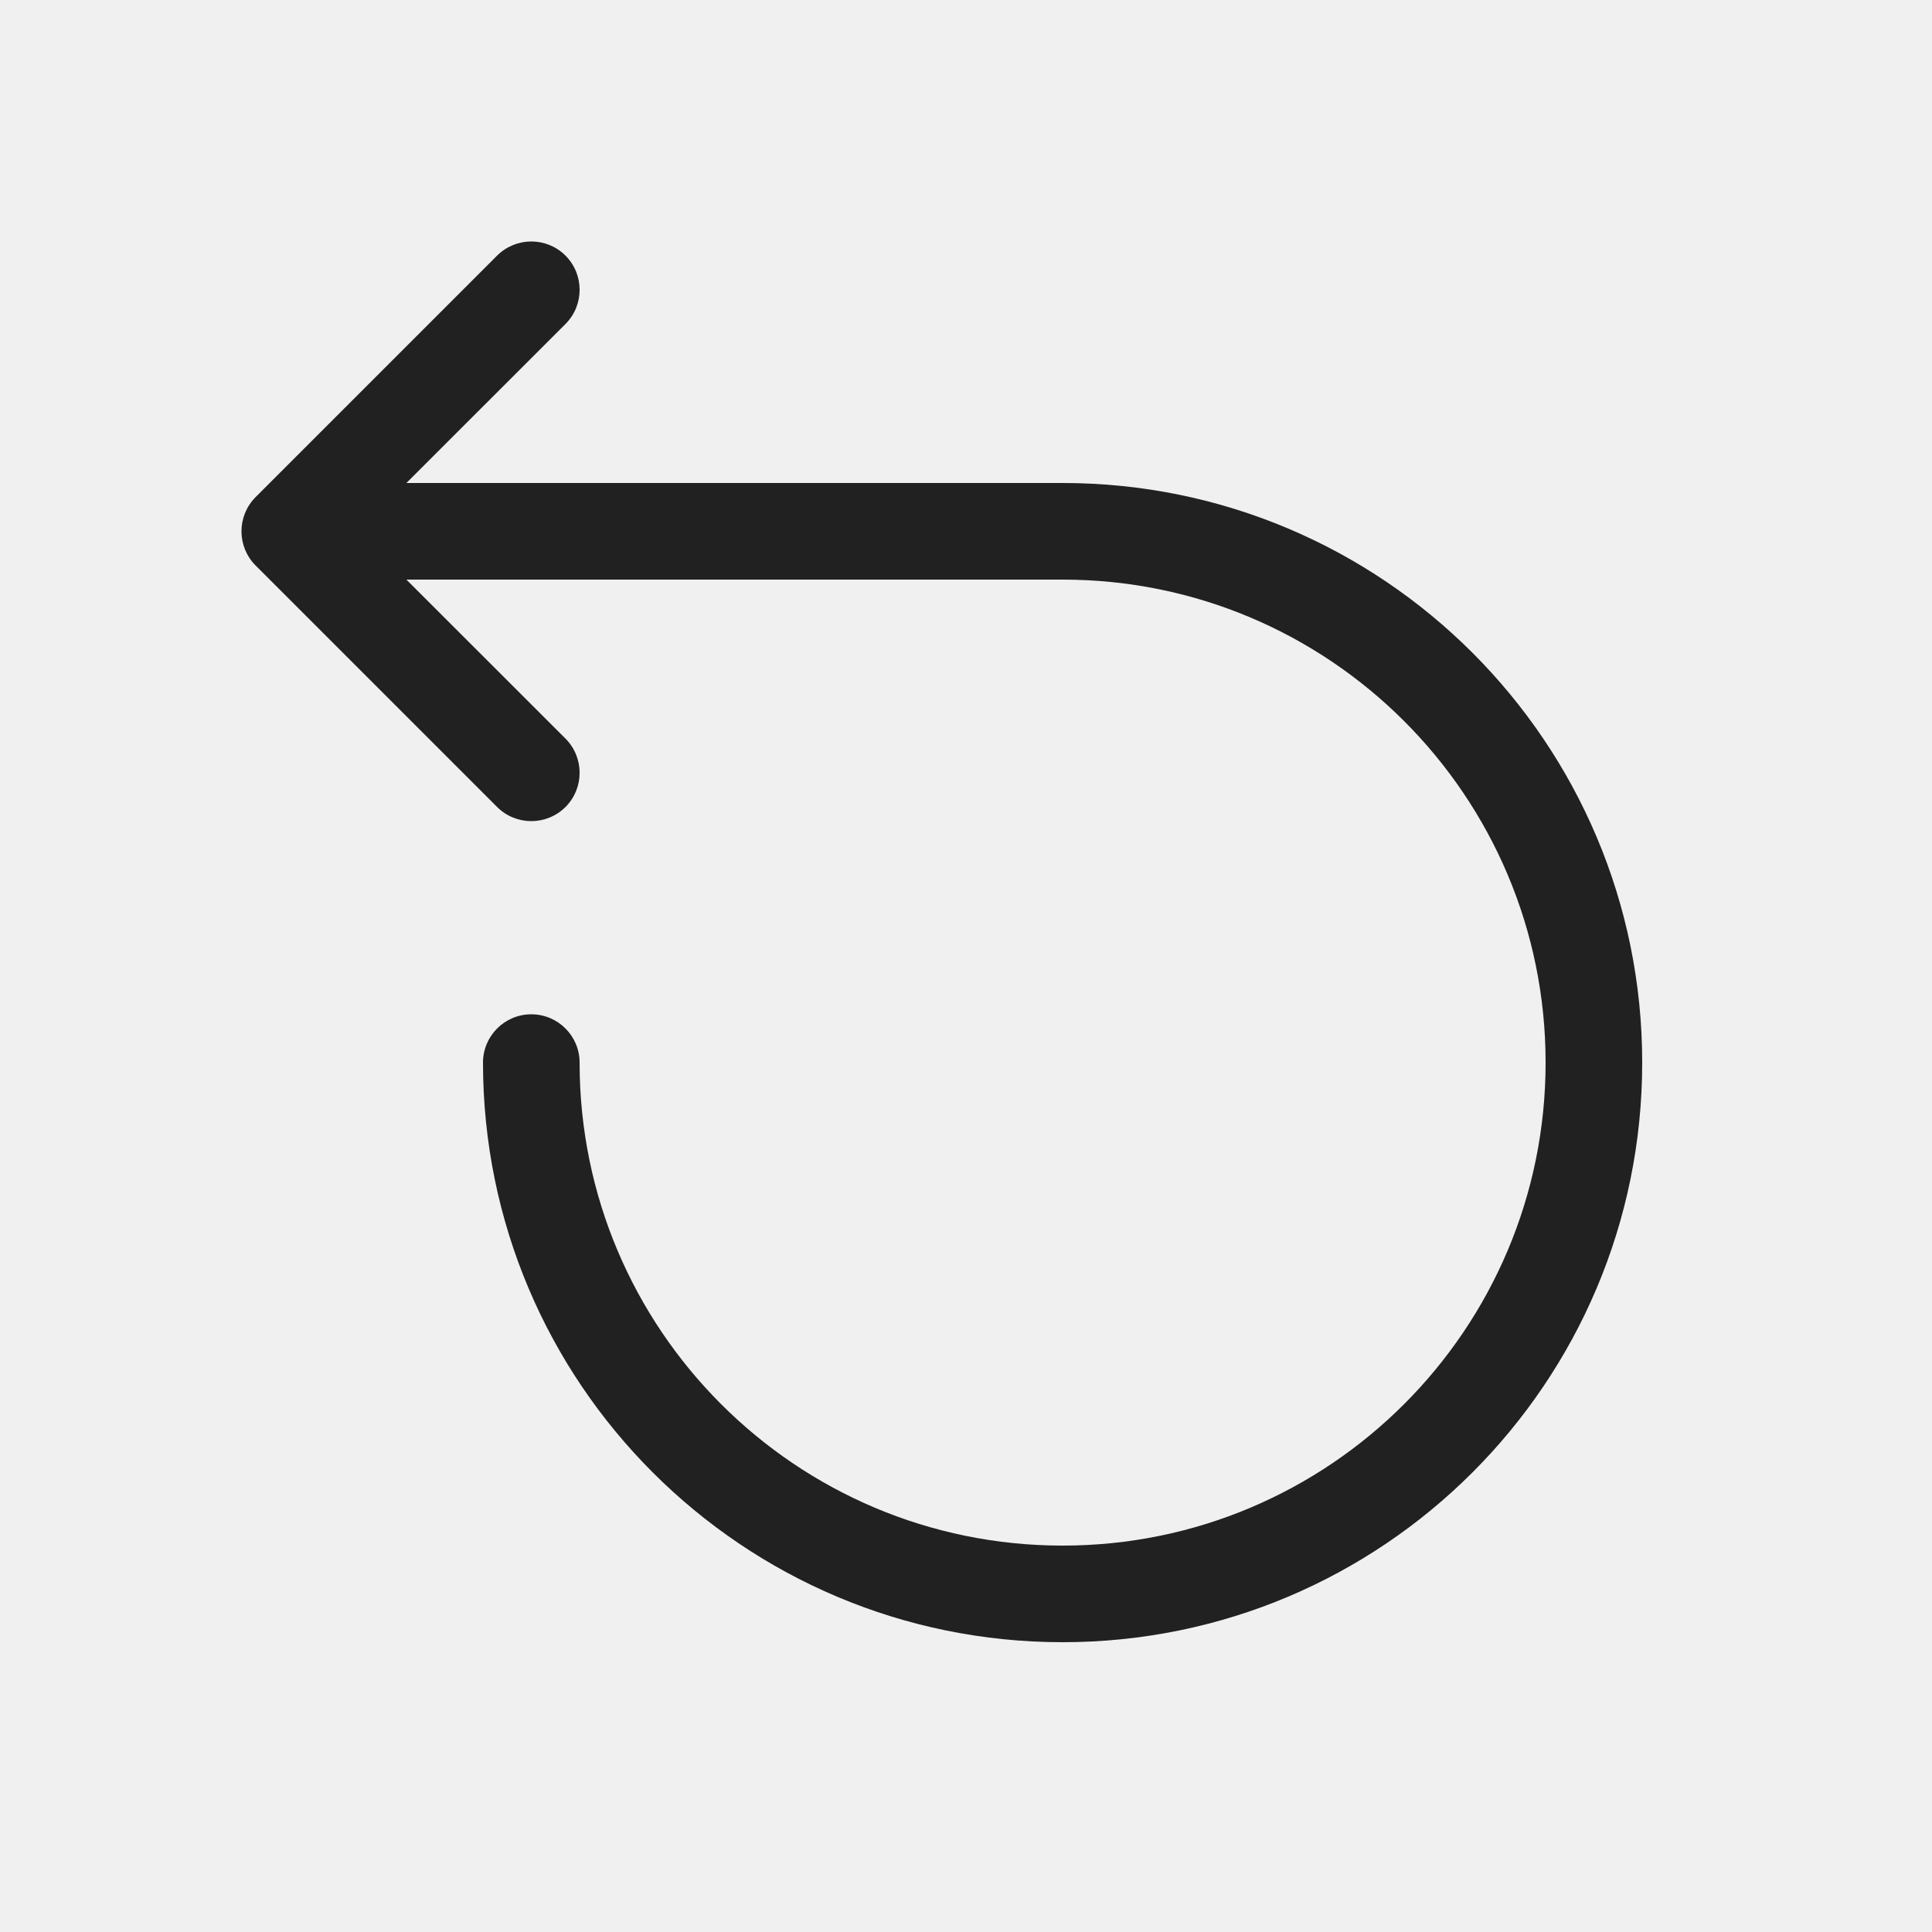
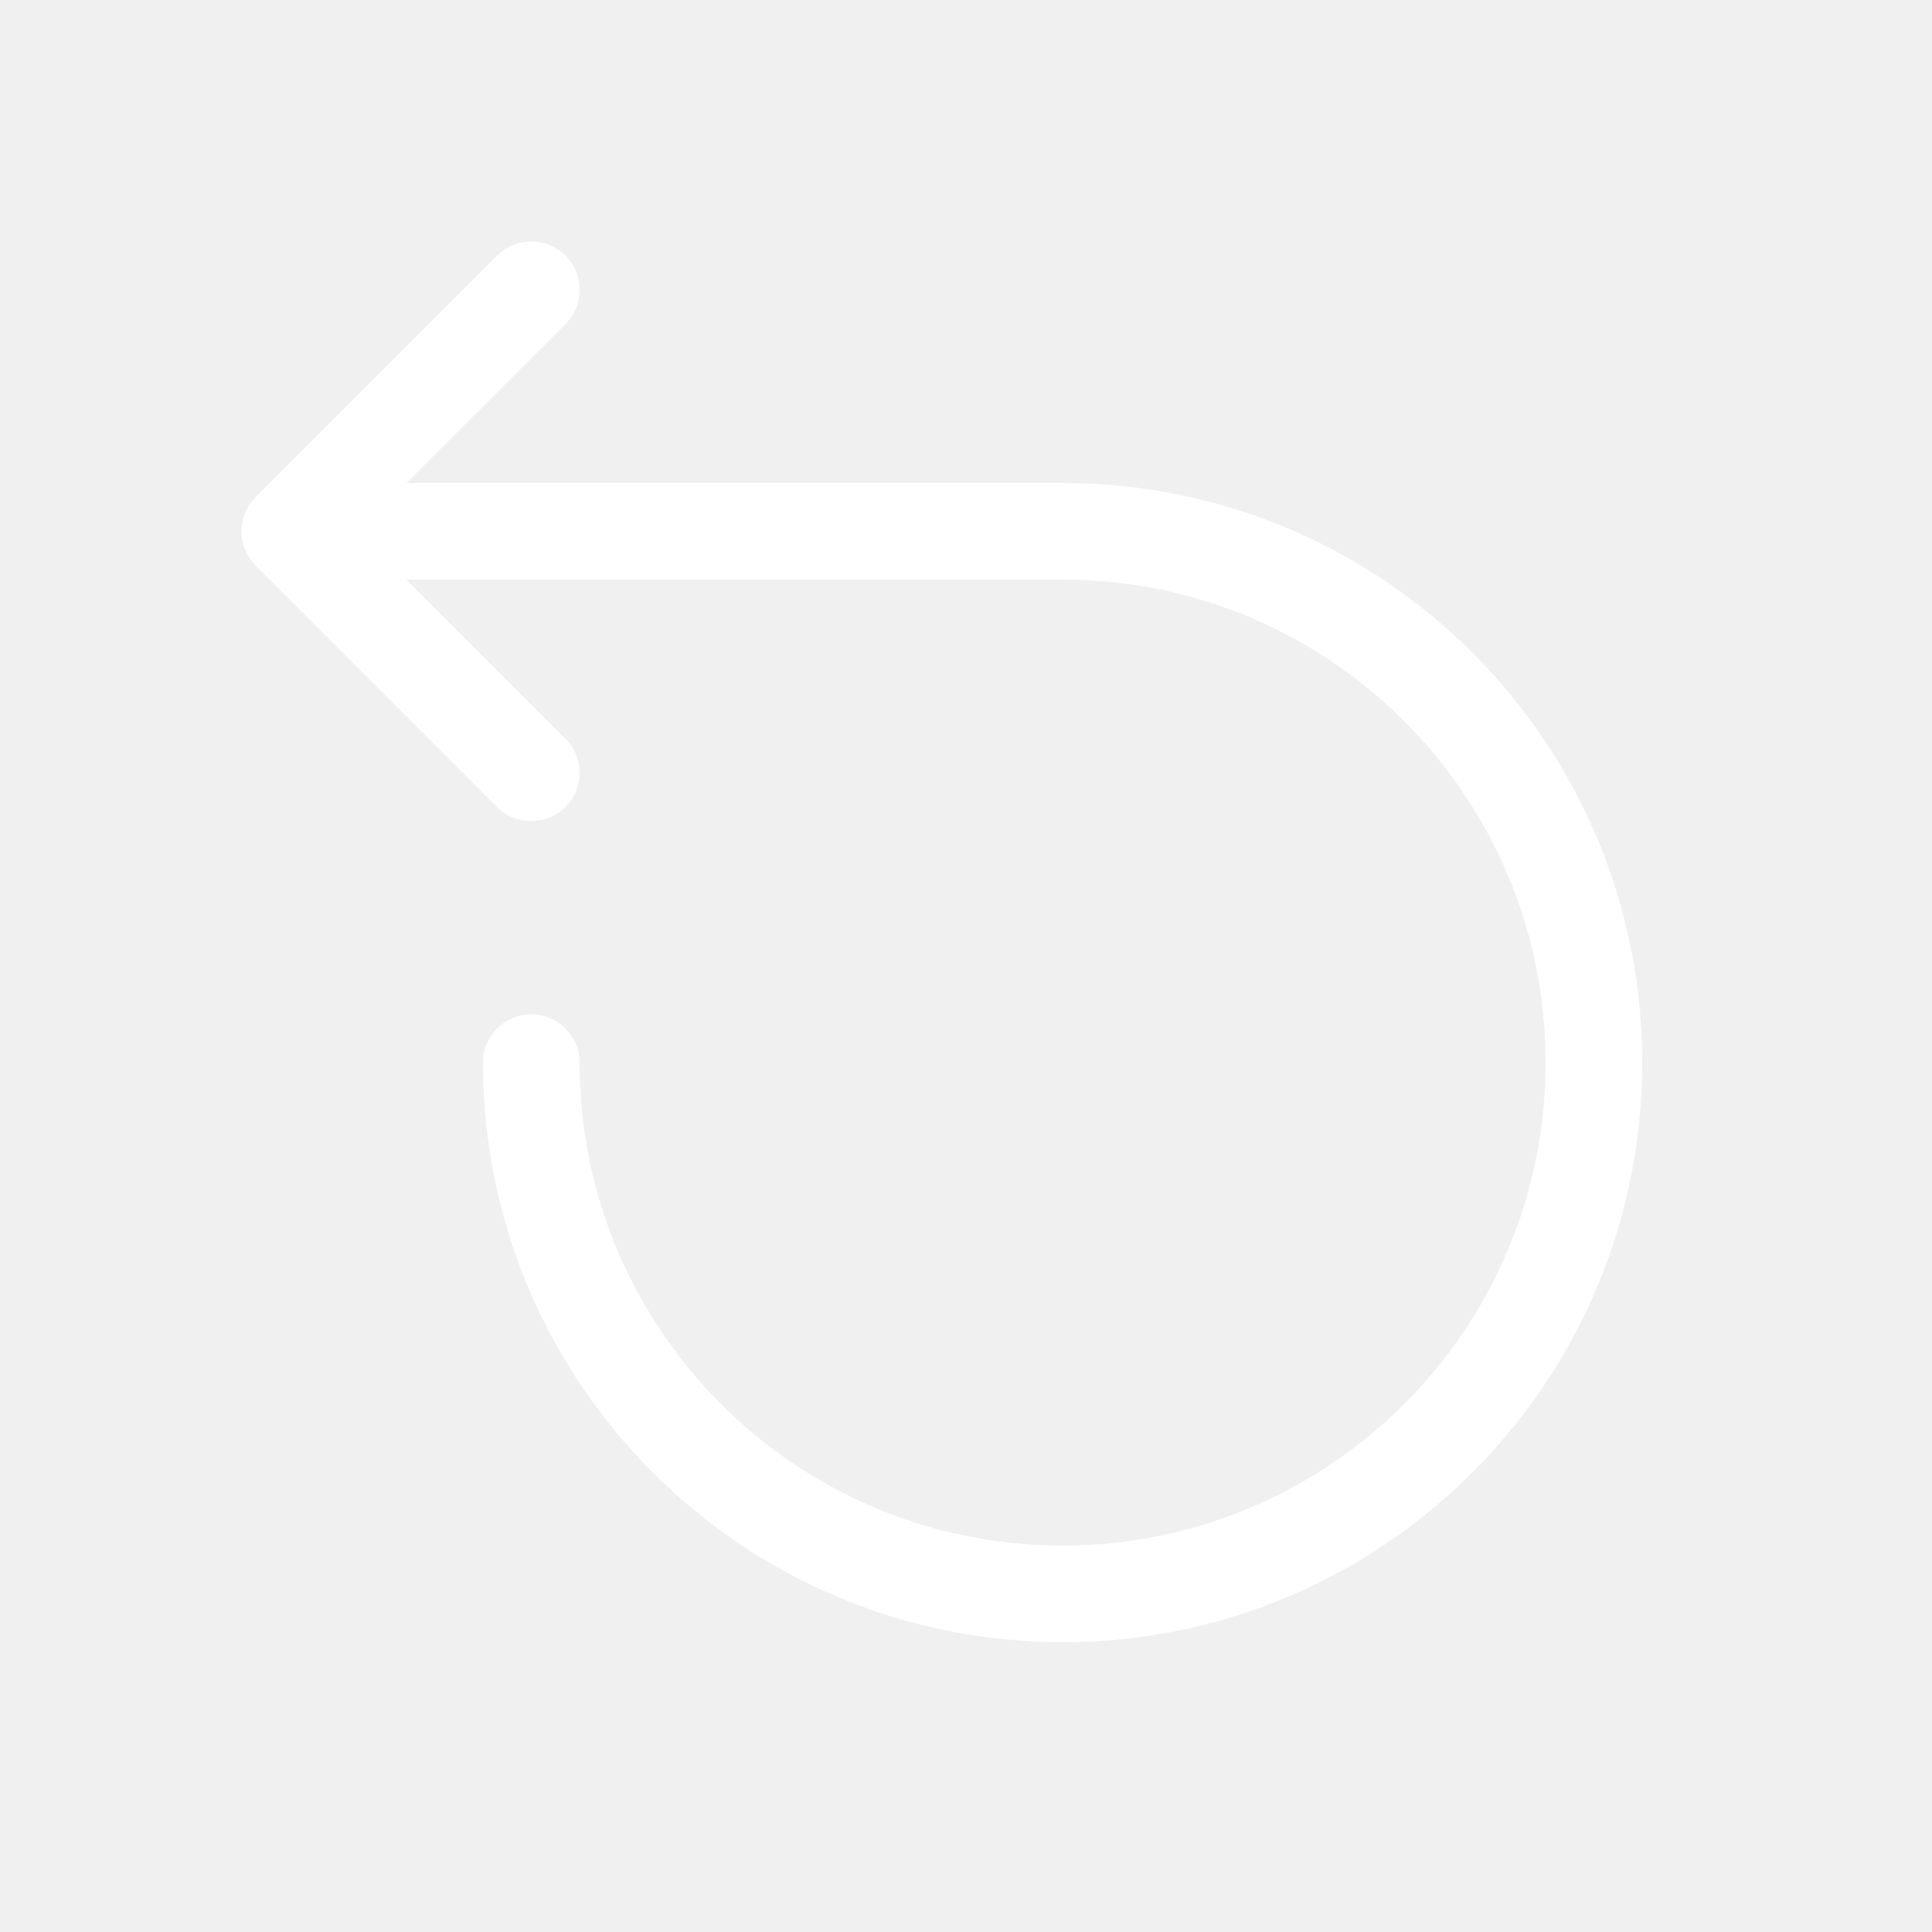
<svg xmlns="http://www.w3.org/2000/svg" width="20" height="20" viewBox="0 0 20 20" fill="none">
-   <path d="M5.854 2.646C6.049 2.842 6.049 3.158 5.854 3.354L4.207 5H11C14.314 5 17 7.686 17 11C17 14.314 14.314 17 11 17C7.686 17 5 14.314 5 11C5 10.724 5.224 10.5 5.5 10.5C5.776 10.5 6 10.724 6 11C6 13.761 8.239 16 11 16C13.761 16 16 13.761 16 11C16 8.239 13.761 6 11 6H4.207L5.854 7.646C6.049 7.842 6.049 8.158 5.854 8.354C5.658 8.549 5.342 8.549 5.146 8.354L2.646 5.854C2.451 5.658 2.451 5.342 2.646 5.146L5.146 2.646C5.342 2.451 5.658 2.451 5.854 2.646Z" fill="#212121" />
+   <path d="M5.854 2.646C6.049 2.842 6.049 3.158 5.854 3.354L4.207 5H11C14.314 5 17 7.686 17 11C17 14.314 14.314 17 11 17C7.686 17 5 14.314 5 11C5 10.724 5.224 10.5 5.5 10.5C5.776 10.5 6 10.724 6 11C6 13.761 8.239 16 11 16C13.761 16 16 13.761 16 11C16 8.239 13.761 6 11 6H4.207L5.854 7.646C6.049 7.842 6.049 8.158 5.854 8.354C5.658 8.549 5.342 8.549 5.146 8.354L2.646 5.854C2.451 5.658 2.451 5.342 2.646 5.146L5.146 2.646C5.342 2.451 5.658 2.451 5.854 2.646Z" fill="#FFFFFF" />
</svg>
